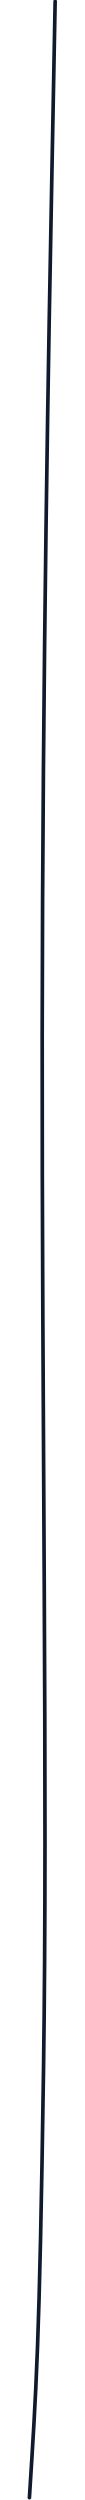
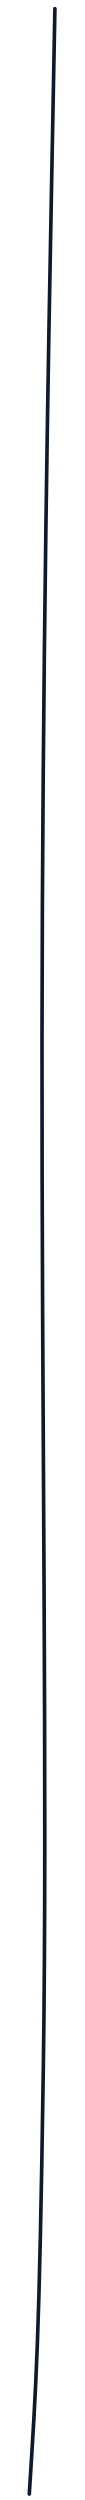
- <svg xmlns="http://www.w3.org/2000/svg" width="23" height="680" viewBox="0 0 23 680" fill="none">
+ <svg xmlns="http://www.w3.org/2000/svg" overflow="visible" width="23" height="683" viewBox="0 -2 23 683" fill="none">
  <path d="M15 0.368C15 0.307 15 0.246 14.143 45.663C13.287 91.081 11.573 181.979 11.476 281.708C11.378 381.437 12.948 487.242 11.835 563.022C10.721 638.802 9.881 649.351 8 679.363" stroke="#0F1A2D" stroke-linecap="round" />
</svg>
